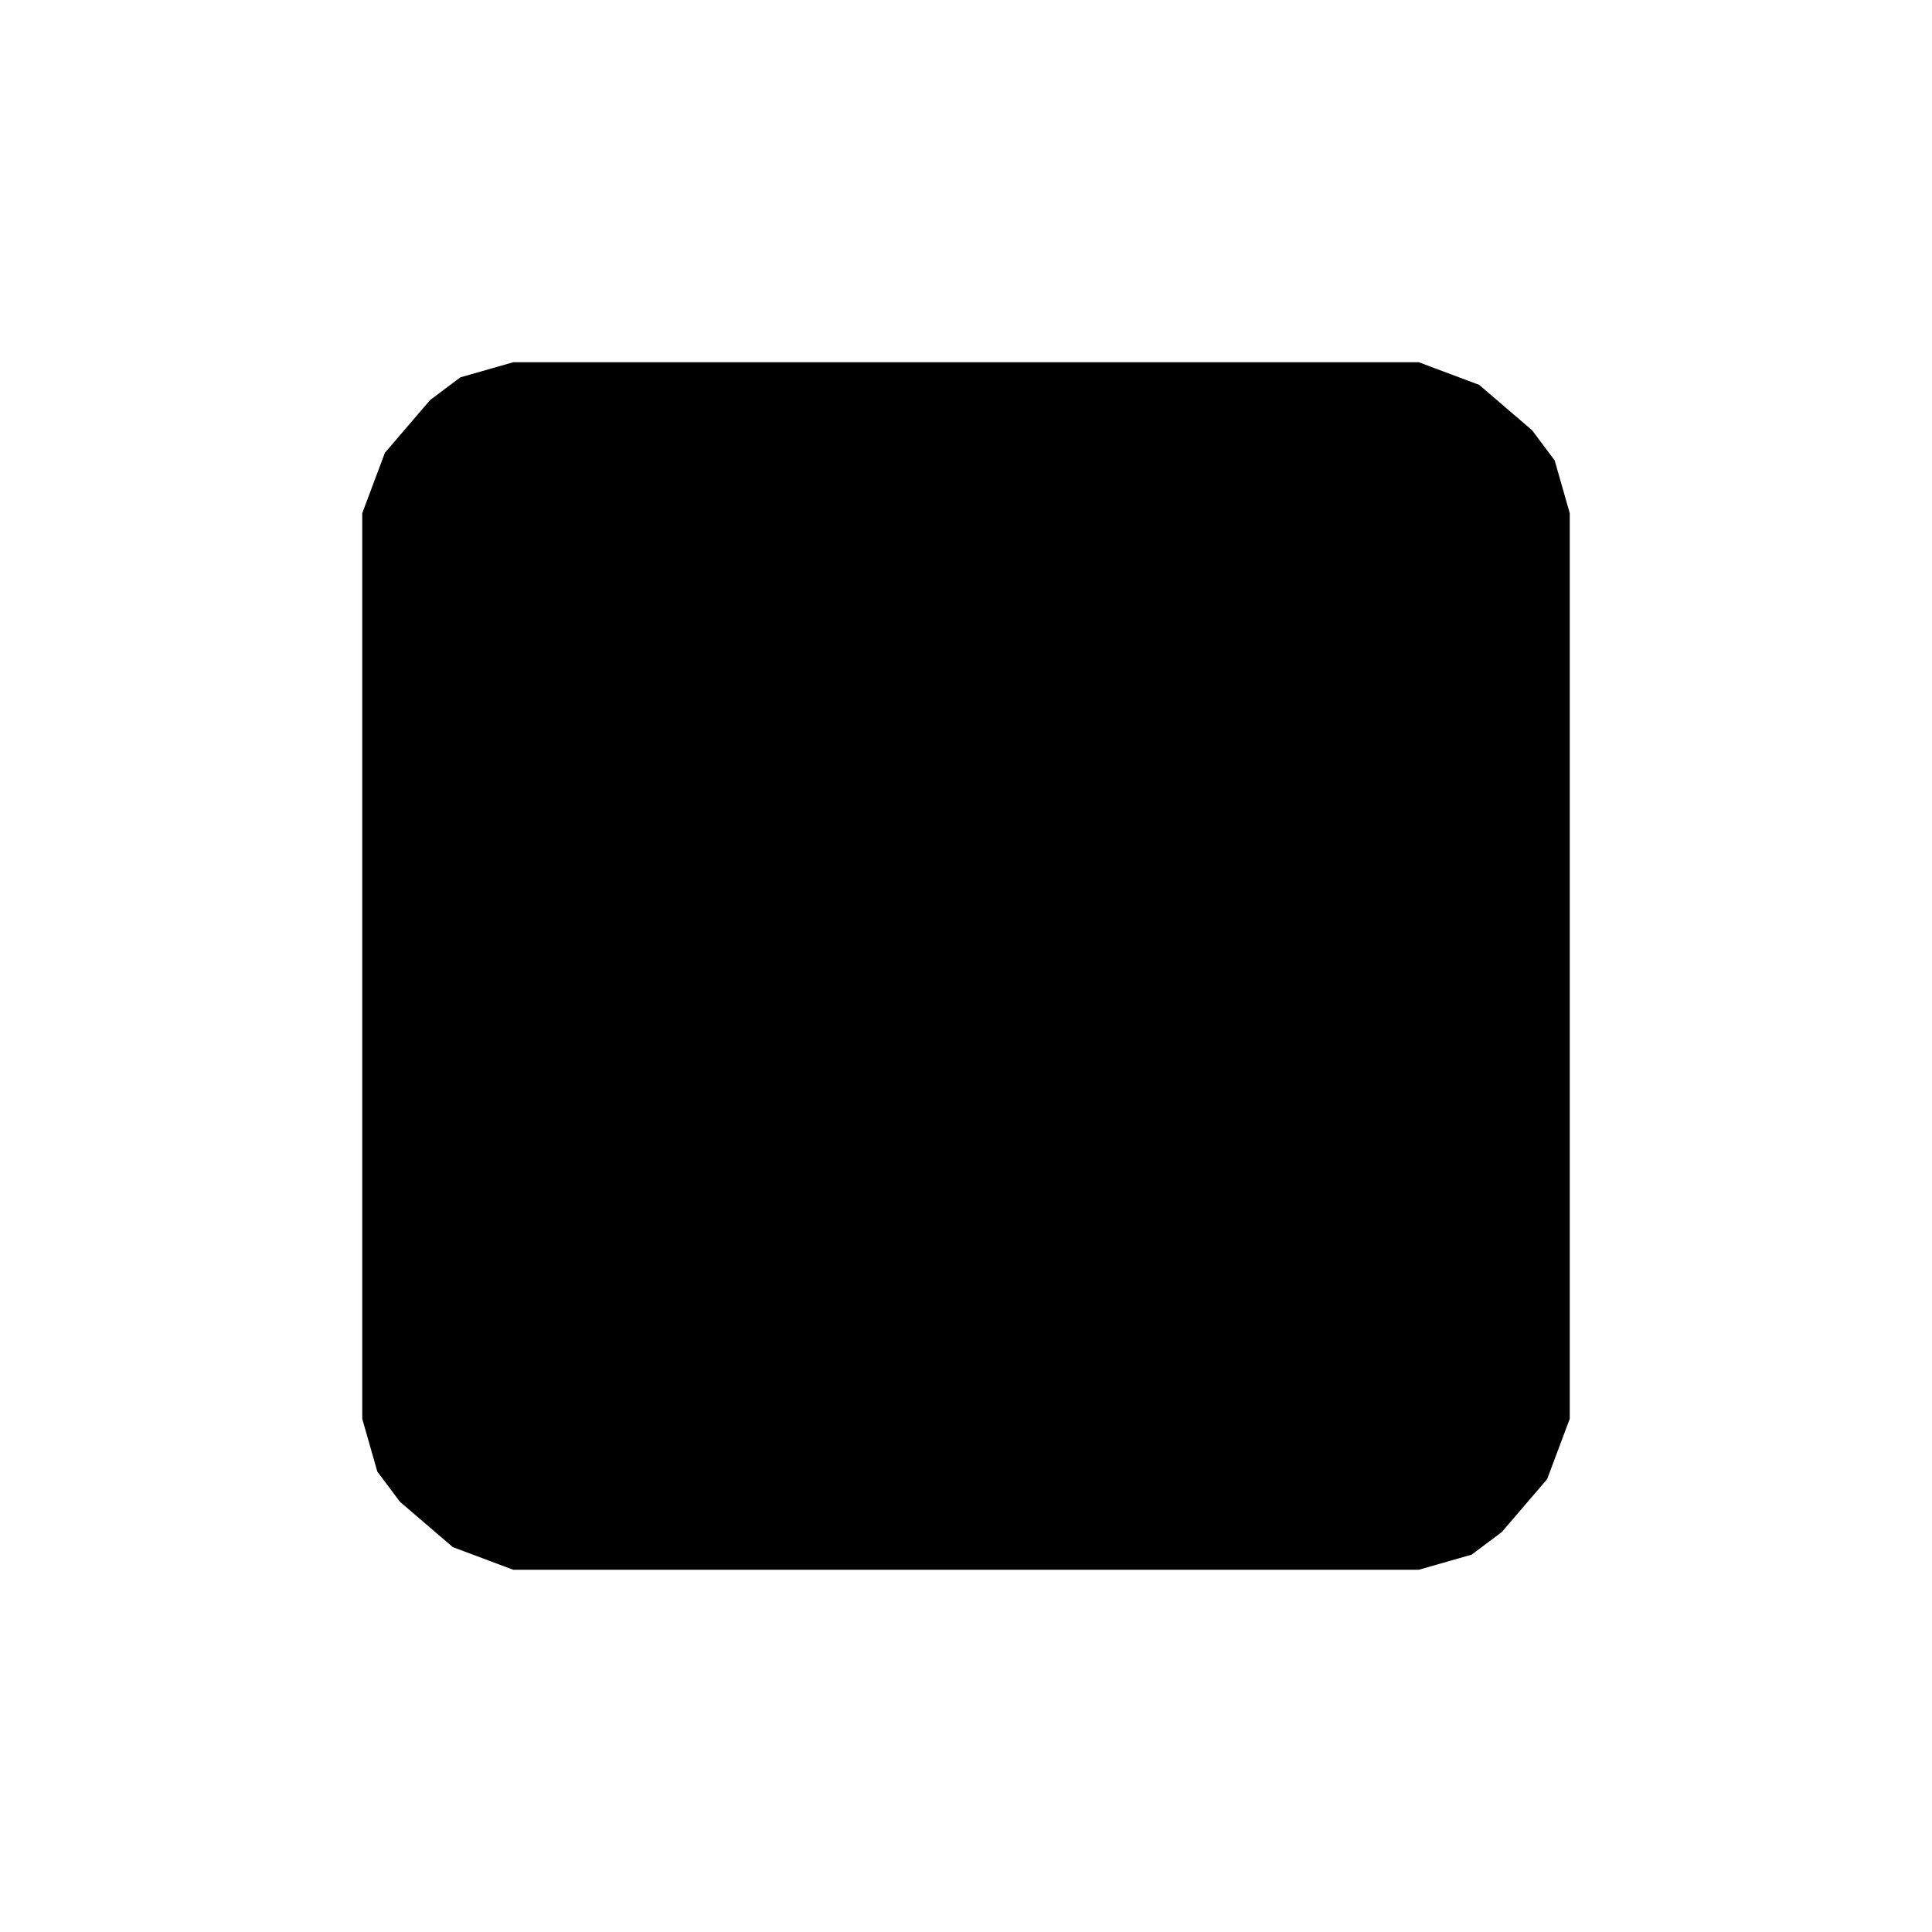
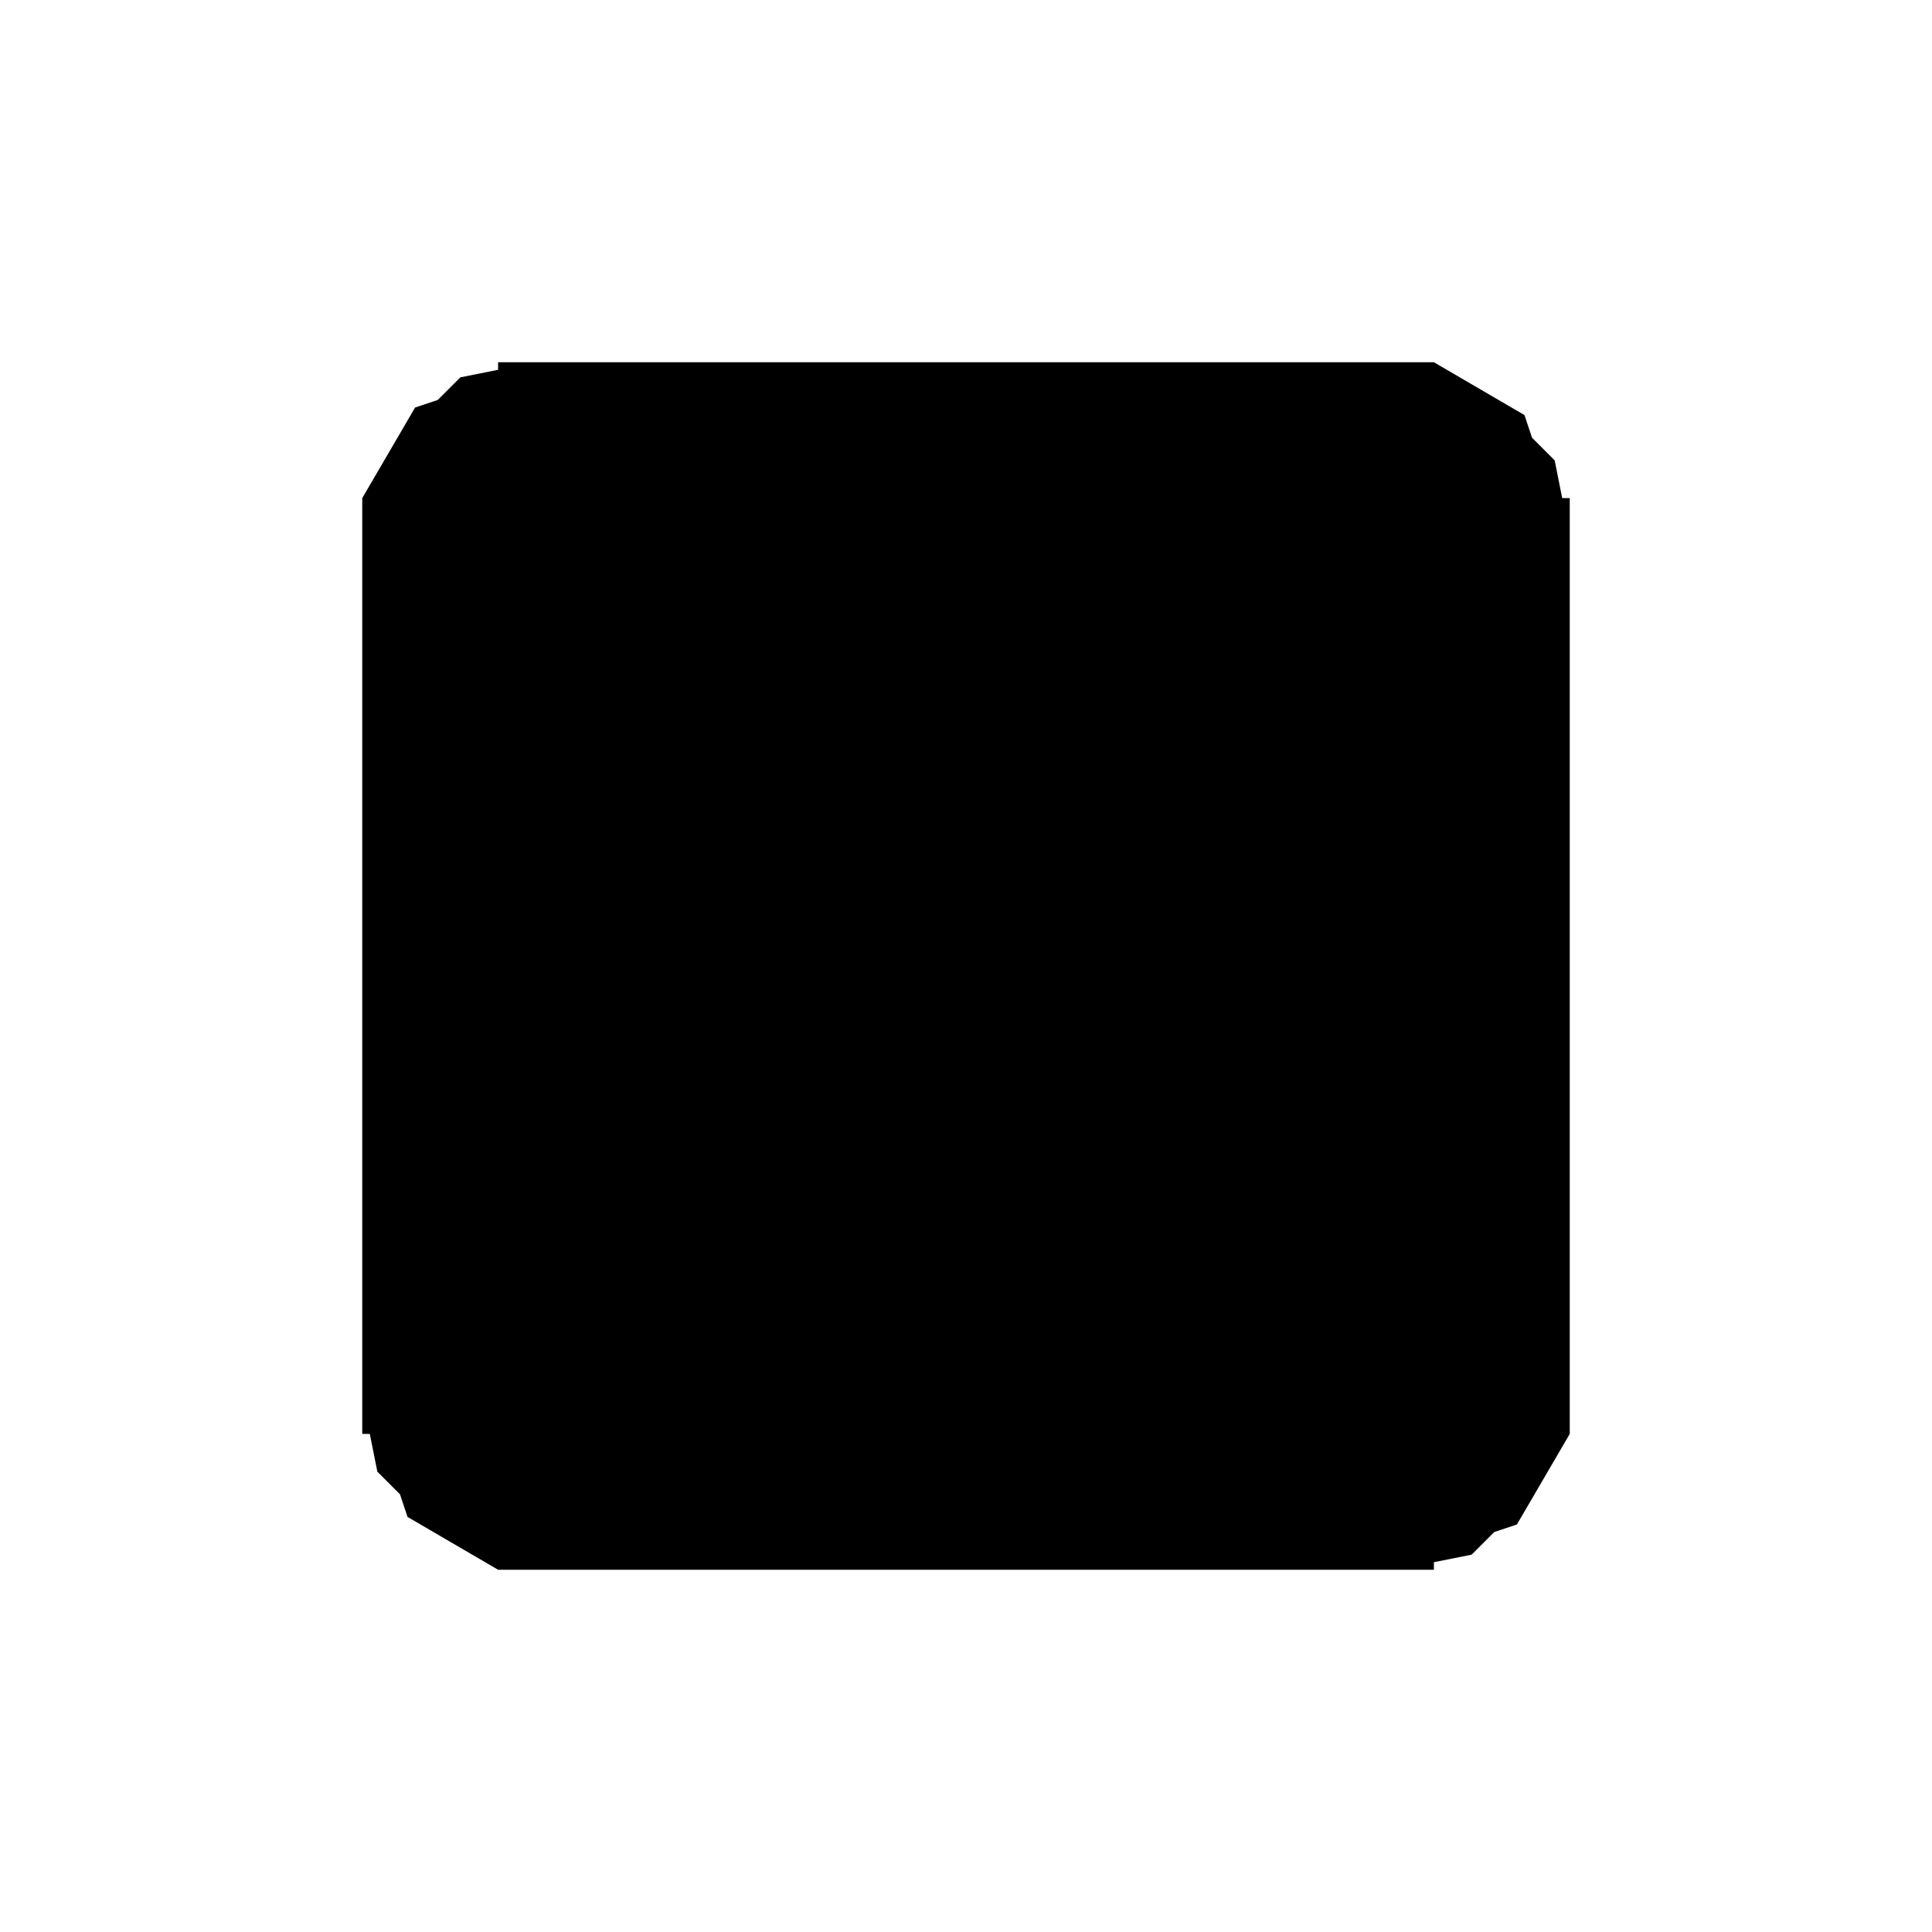
<svg xmlns="http://www.w3.org/2000/svg" width="256" height="256" viewBox="0 0 256 256">
-   <path fill="#000000" d="M68 48H188L196 51L203 57L206 61L208 68V188L205 196L199 203L195 206L188 208H68L60 205L53 199L50 195L48 188V68L51 60L57 53L61 50Z" />
+   <path fill="#000000" d="M66 48H190L202 55L203 58L206 61L207 66H208V190L201 202L198 203L195 206L190 207V208H66L54 201L53 198L50 195L49 190H48V66L55 54L58 53L61 50L66 49Z" />
</svg>
